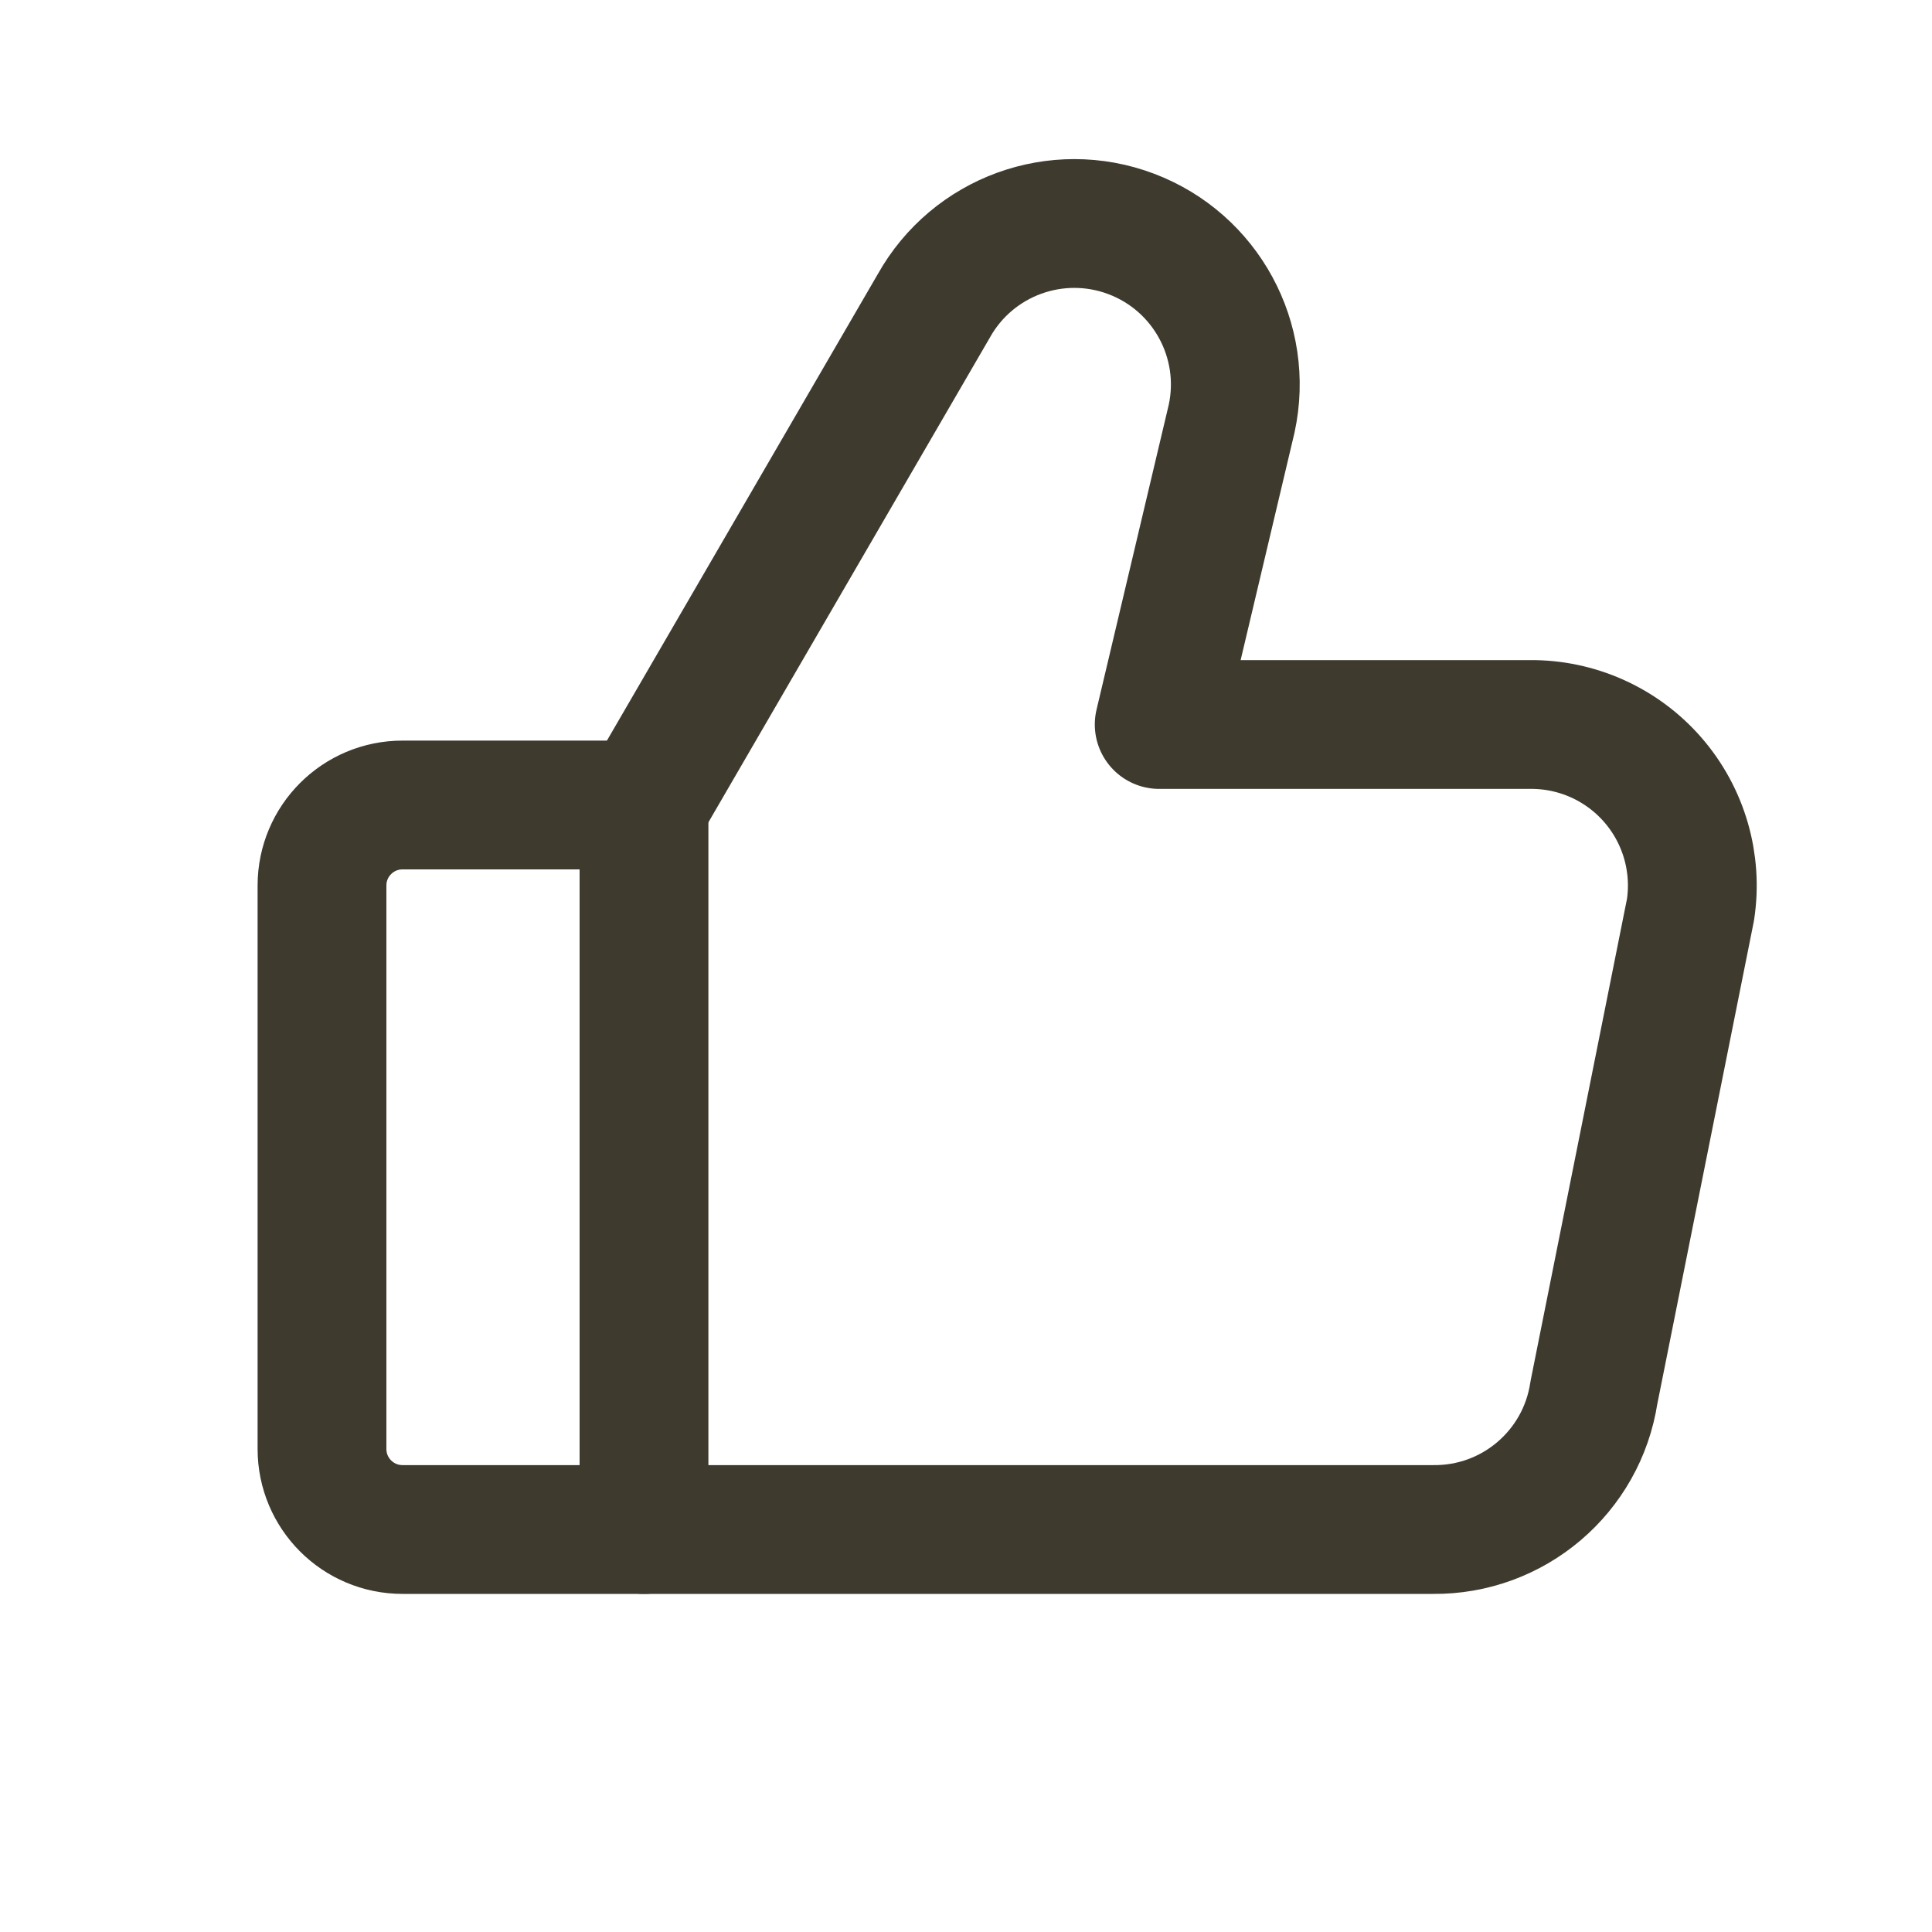
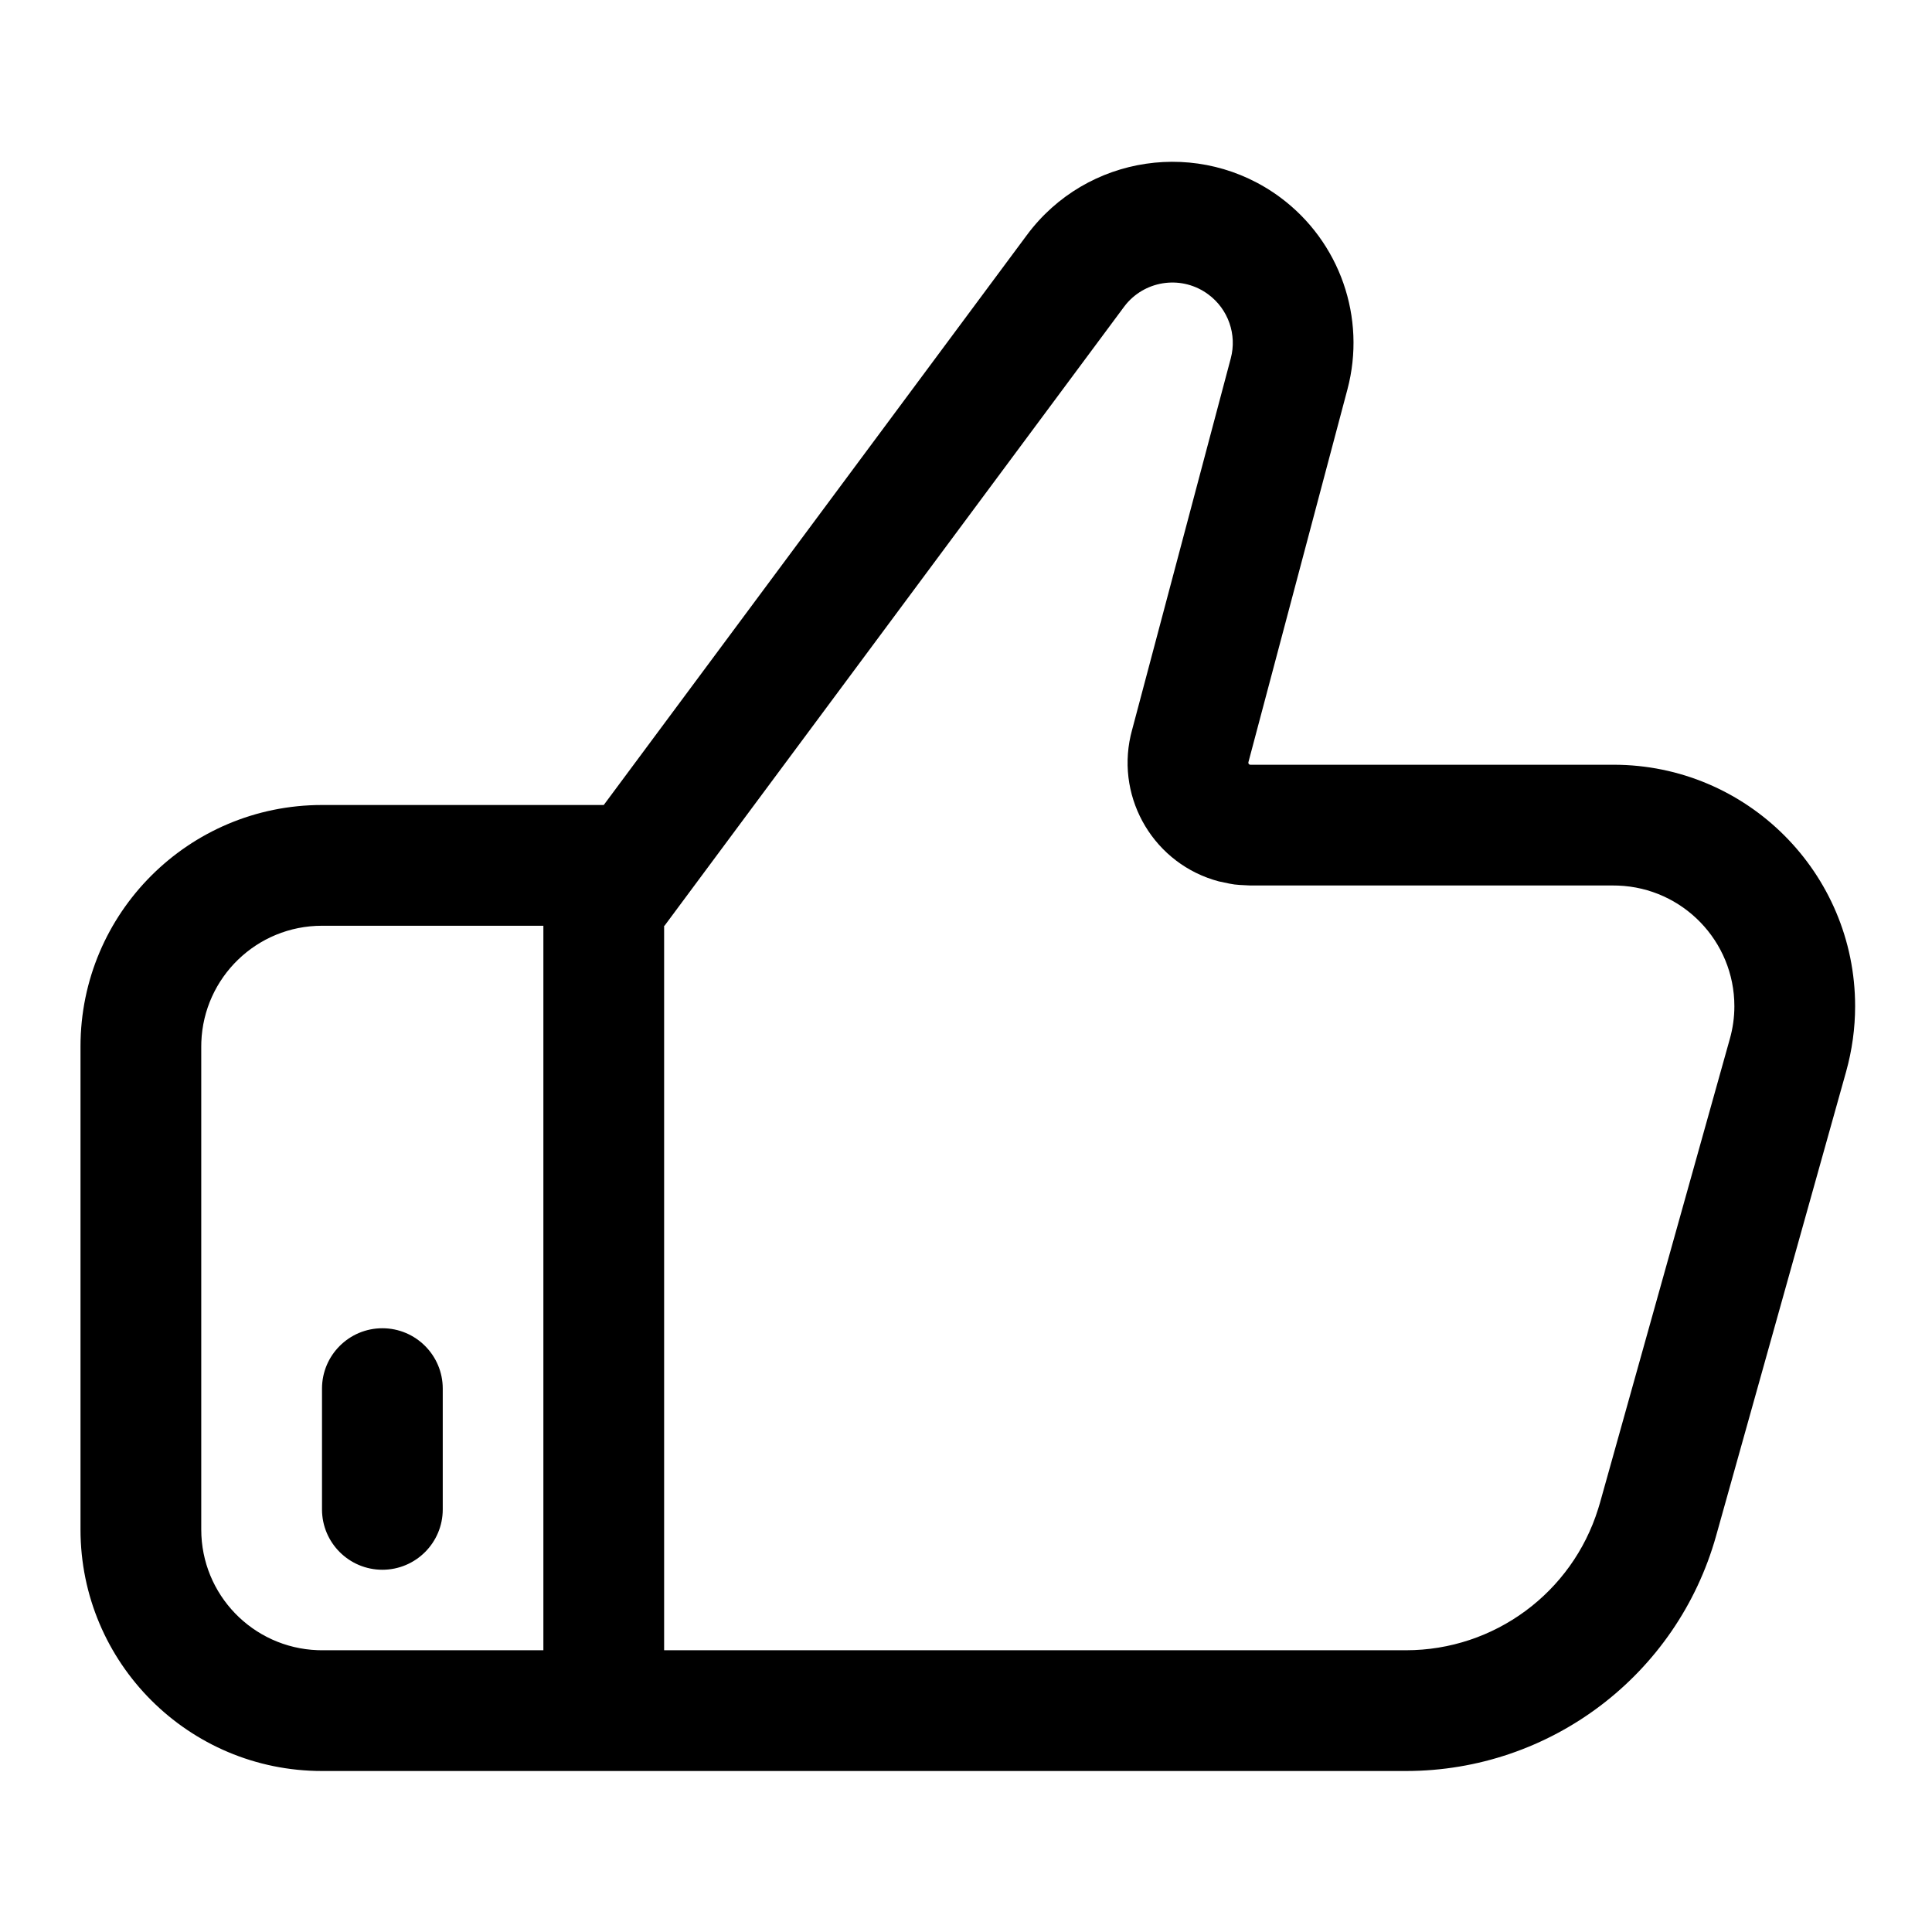
- <svg xmlns="http://www.w3.org/2000/svg" width="24" height="24" viewBox="0 0 24 24" fill="none" stroke="#3F3A2E" stroke-width="1.6" stroke-linecap="round" stroke-linejoin="round">
-   <path d="M8 10v9H5a1 1 0 0 1-1-1v-7a1 1 0 0 1 1-1h3z" />
-   <path d="M8 10l3.6-6.2a2 2 0 0 1 3.7 1.4L14.4 9H19a2 2 0 0 1 2 2.3l-1.2 6A2 2 0 0 1 17.8 19H8" />
+ <svg xmlns="http://www.w3.org/2000/svg" width="24" height="24" viewBox="0 0 24 24">
+   <path d="M15.905,2.453 C16.645,3.003 16.975,3.947 16.738,4.838 L15.508,9.469 C15.505,9.482 15.513,9.496 15.526,9.499 L15.533,9.5 L20.045,9.5 C21.701,9.5 23.045,10.843 23.045,12.5 C23.045,12.773 23.007,13.046 22.934,13.309 L21.318,19.079 C20.834,20.806 19.26,22 17.466,22 L4,22 C2.343,22 1,20.657 1,19 L1,13 C1,11.343 2.343,10 4,10 L7.5,10 L12.757,2.919 C13.498,1.921 14.907,1.713 15.905,2.453 Z M6.75,11.5 L4,11.5 C3.19,11.5 2.531,12.141 2.501,12.944 L2.5,13 L2.5,19 C2.5,19.81 3.141,20.469 3.944,20.499 L4,20.5 L6.75,20.5 L6.75,11.5 Z M13.991,3.776 L13.962,3.813 L8.255,11.5 L8.25,11.5 L8.25,20.5 L17.466,20.5 C18.563,20.5 19.529,19.785 19.853,18.743 L19.874,18.674 L21.489,12.904 C21.526,12.773 21.545,12.637 21.545,12.5 C21.545,11.69 20.903,11.031 20.101,11.001 L20.045,11 L15.533,11 L15.397,10.993 C15.351,10.99 15.319,10.986 15.274,10.977 L15.141,10.949 C14.345,10.738 13.865,9.935 14.045,9.139 L14.059,9.083 L15.289,4.452 C15.368,4.156 15.258,3.841 15.011,3.658 C14.691,3.42 14.245,3.475 13.991,3.776 Z M4.75,16.5 C5.164,16.5 5.5,16.836 5.5,17.25 L5.5,18.75 C5.5,19.164 5.164,19.5 4.75,19.5 C4.336,19.5 4,19.164 4,18.75 L4,17.25 C4,16.836 4.336,16.5 4.75,16.5 Z" fill-rule="nonzero" fill="currentColor" />
</svg>
